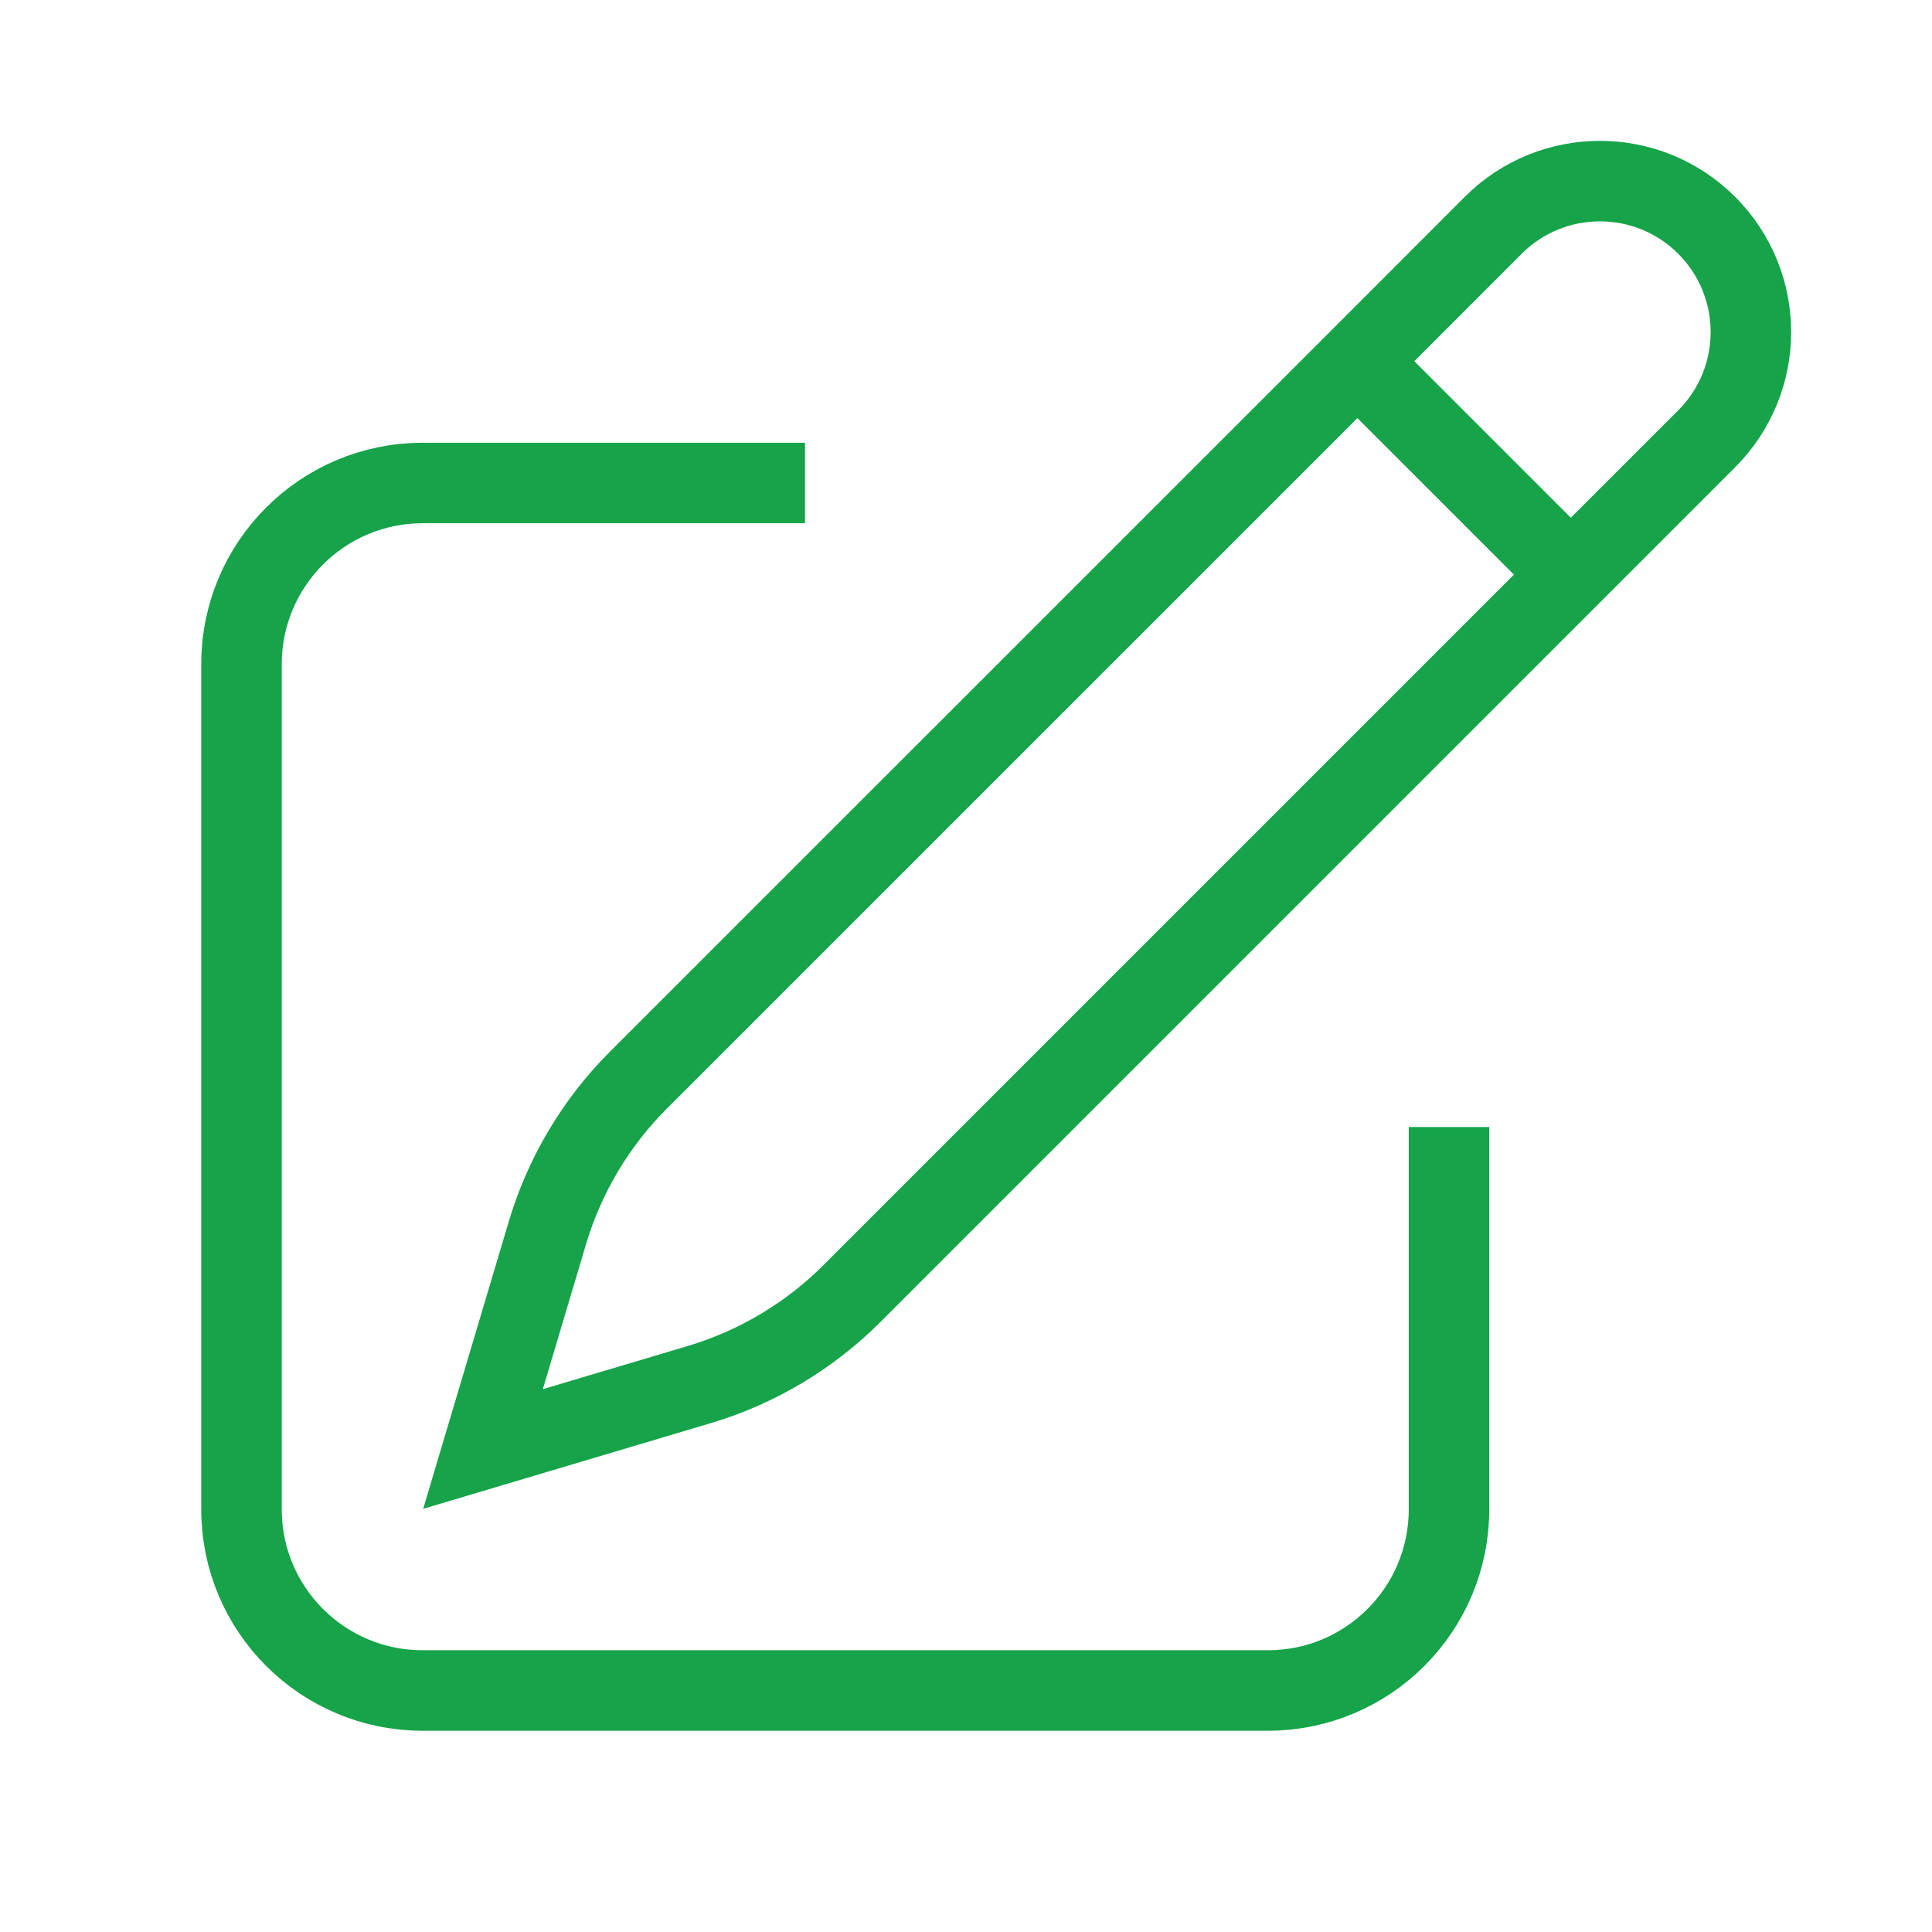
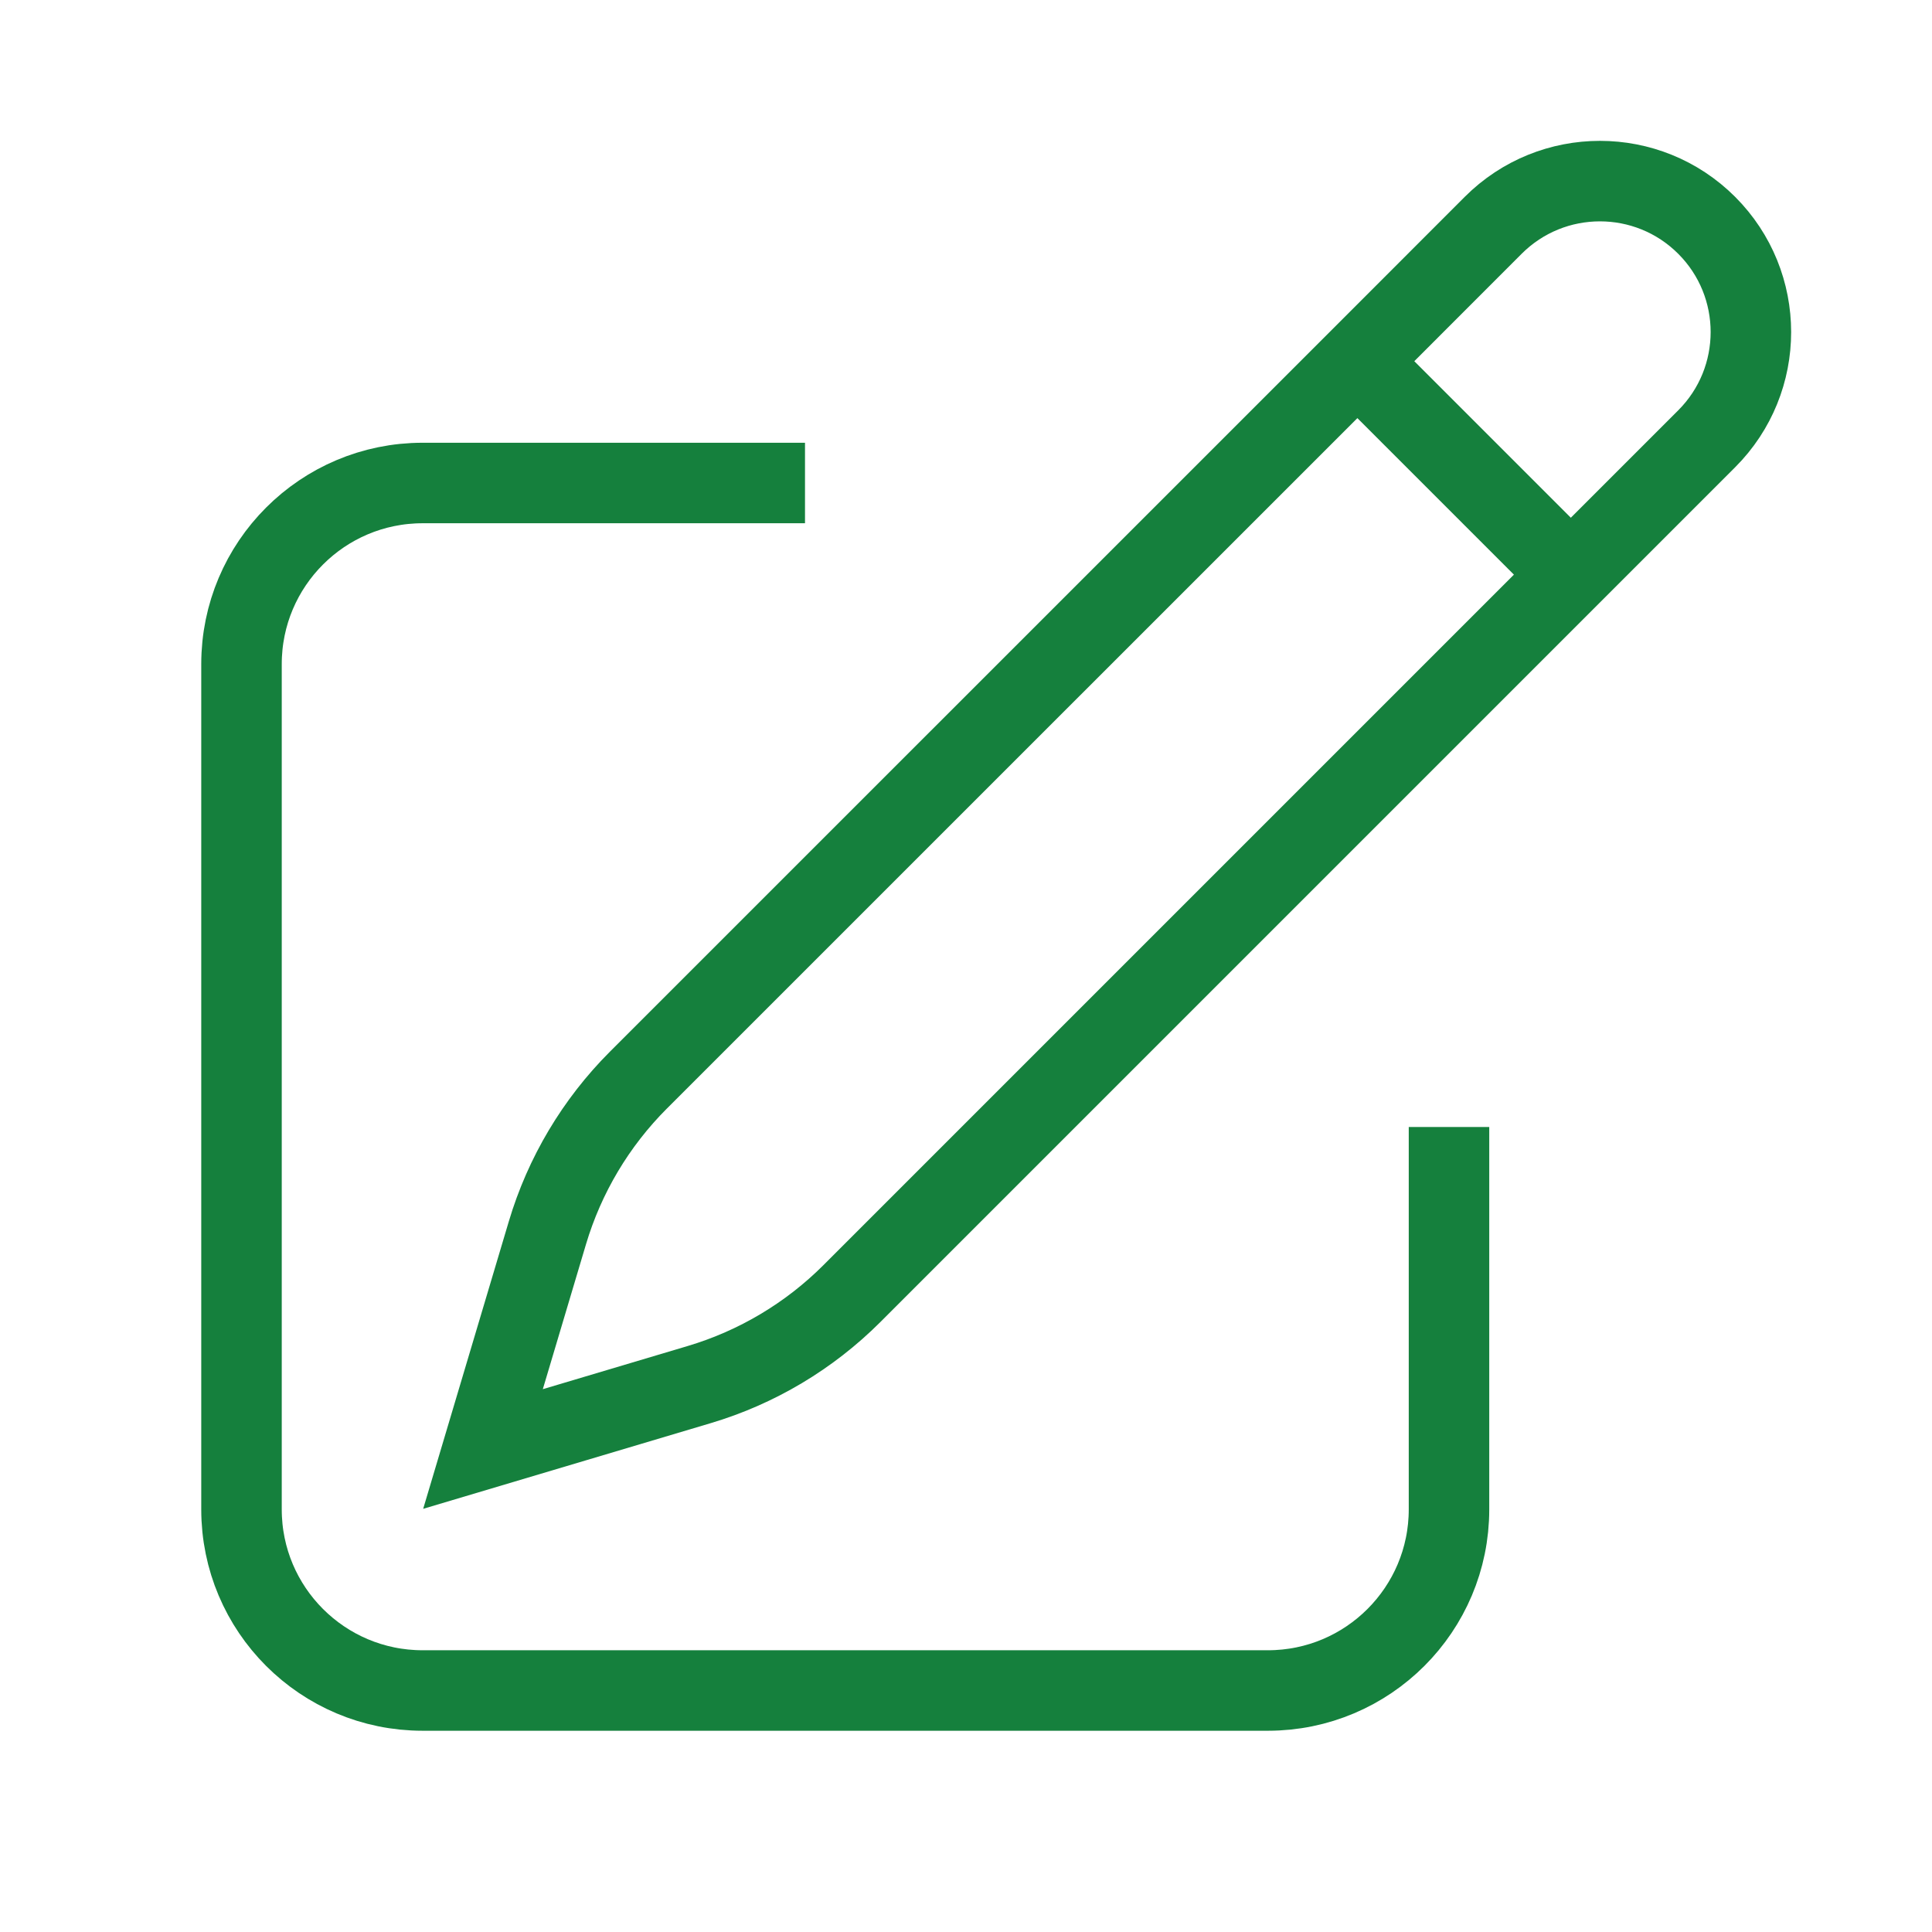
- <svg xmlns="http://www.w3.org/2000/svg" fill="none" viewBox="0 0 24 24" strokeWidth="1.5" stroke="#16a34a" class="w-6 h-6">
+ <svg xmlns="http://www.w3.org/2000/svg" fill="none" viewBox="0 0 24 24" strokeWidth="1.5" stroke="#15803d" class="w-6 h-6">
  <path strokeLinecap="round" strokeLinejoin="round" d="M16.862 4.487l1.687-1.688a1.875 1.875 0 112.652 2.652L10.582 16.07a4.5 4.5 0 01-1.897 1.13L6 18l.8-2.685a4.5 4.5 0 011.13-1.897l8.932-8.931zm0 0L19.5 7.125M18 14v4.75A2.25 2.25 0 0115.75 21H5.25A2.25 2.25 0 013 18.75V8.25A2.25 2.25 0 015.25 6H10" />
</svg>
